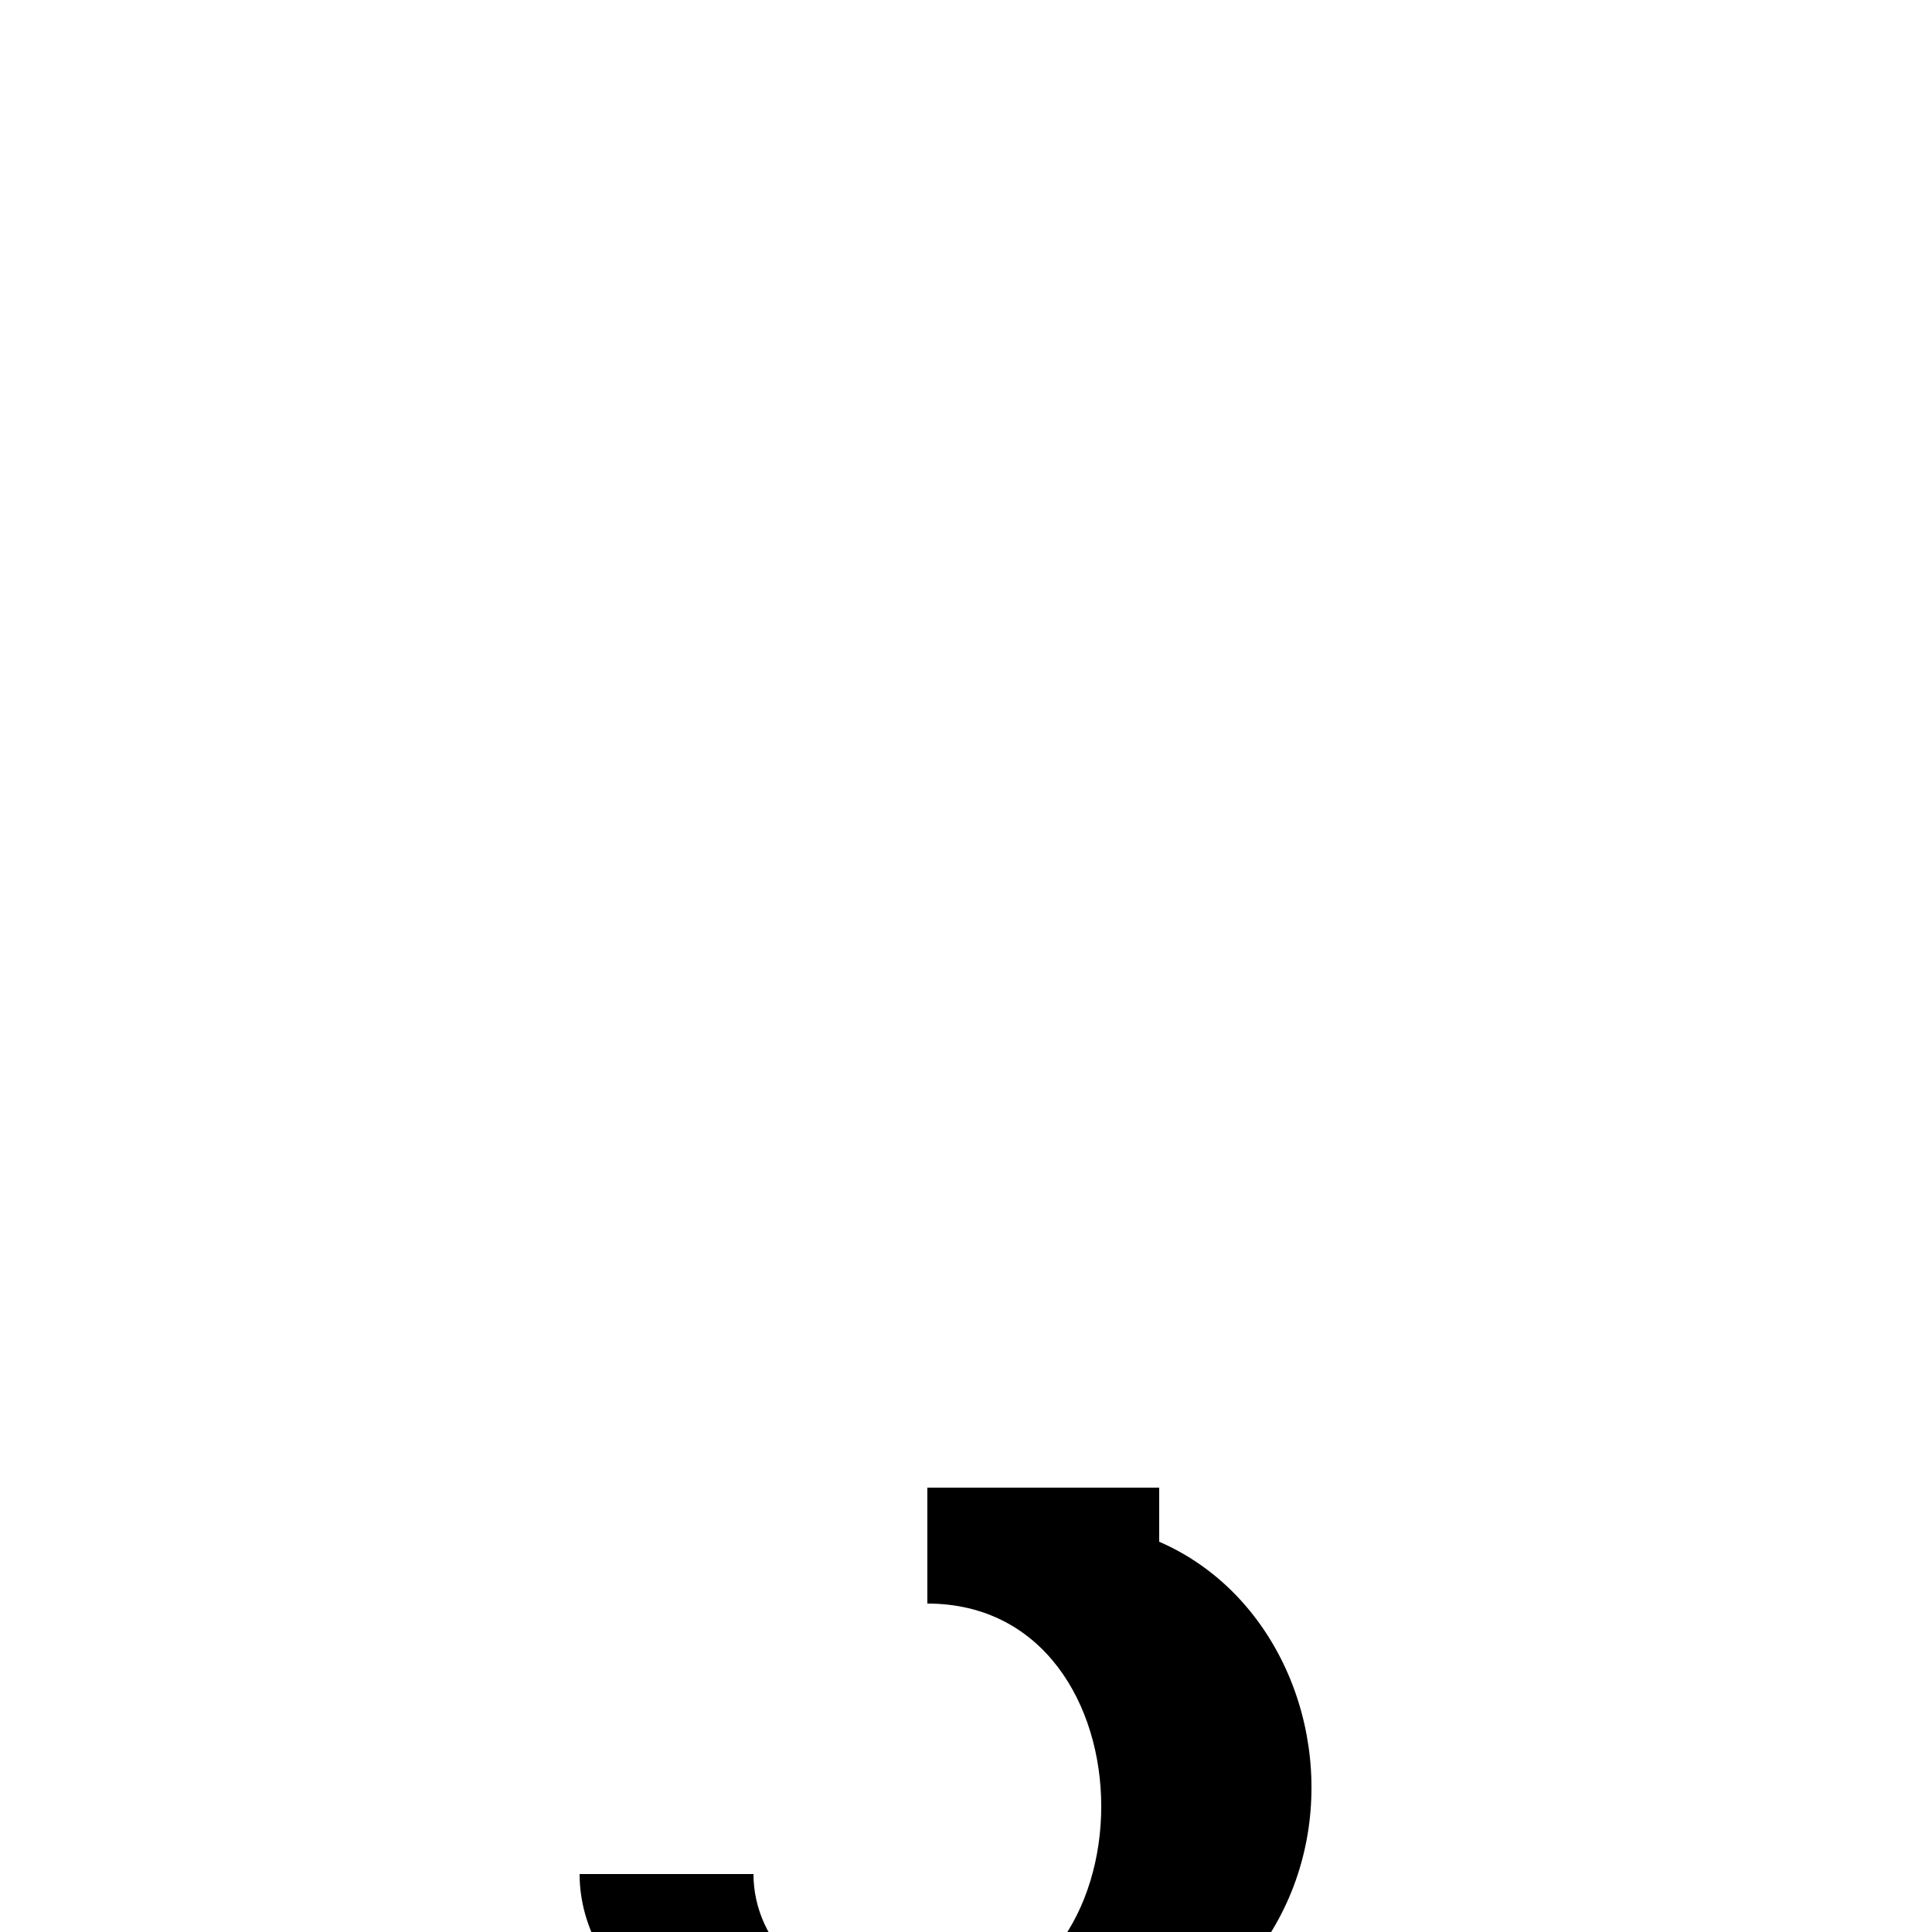
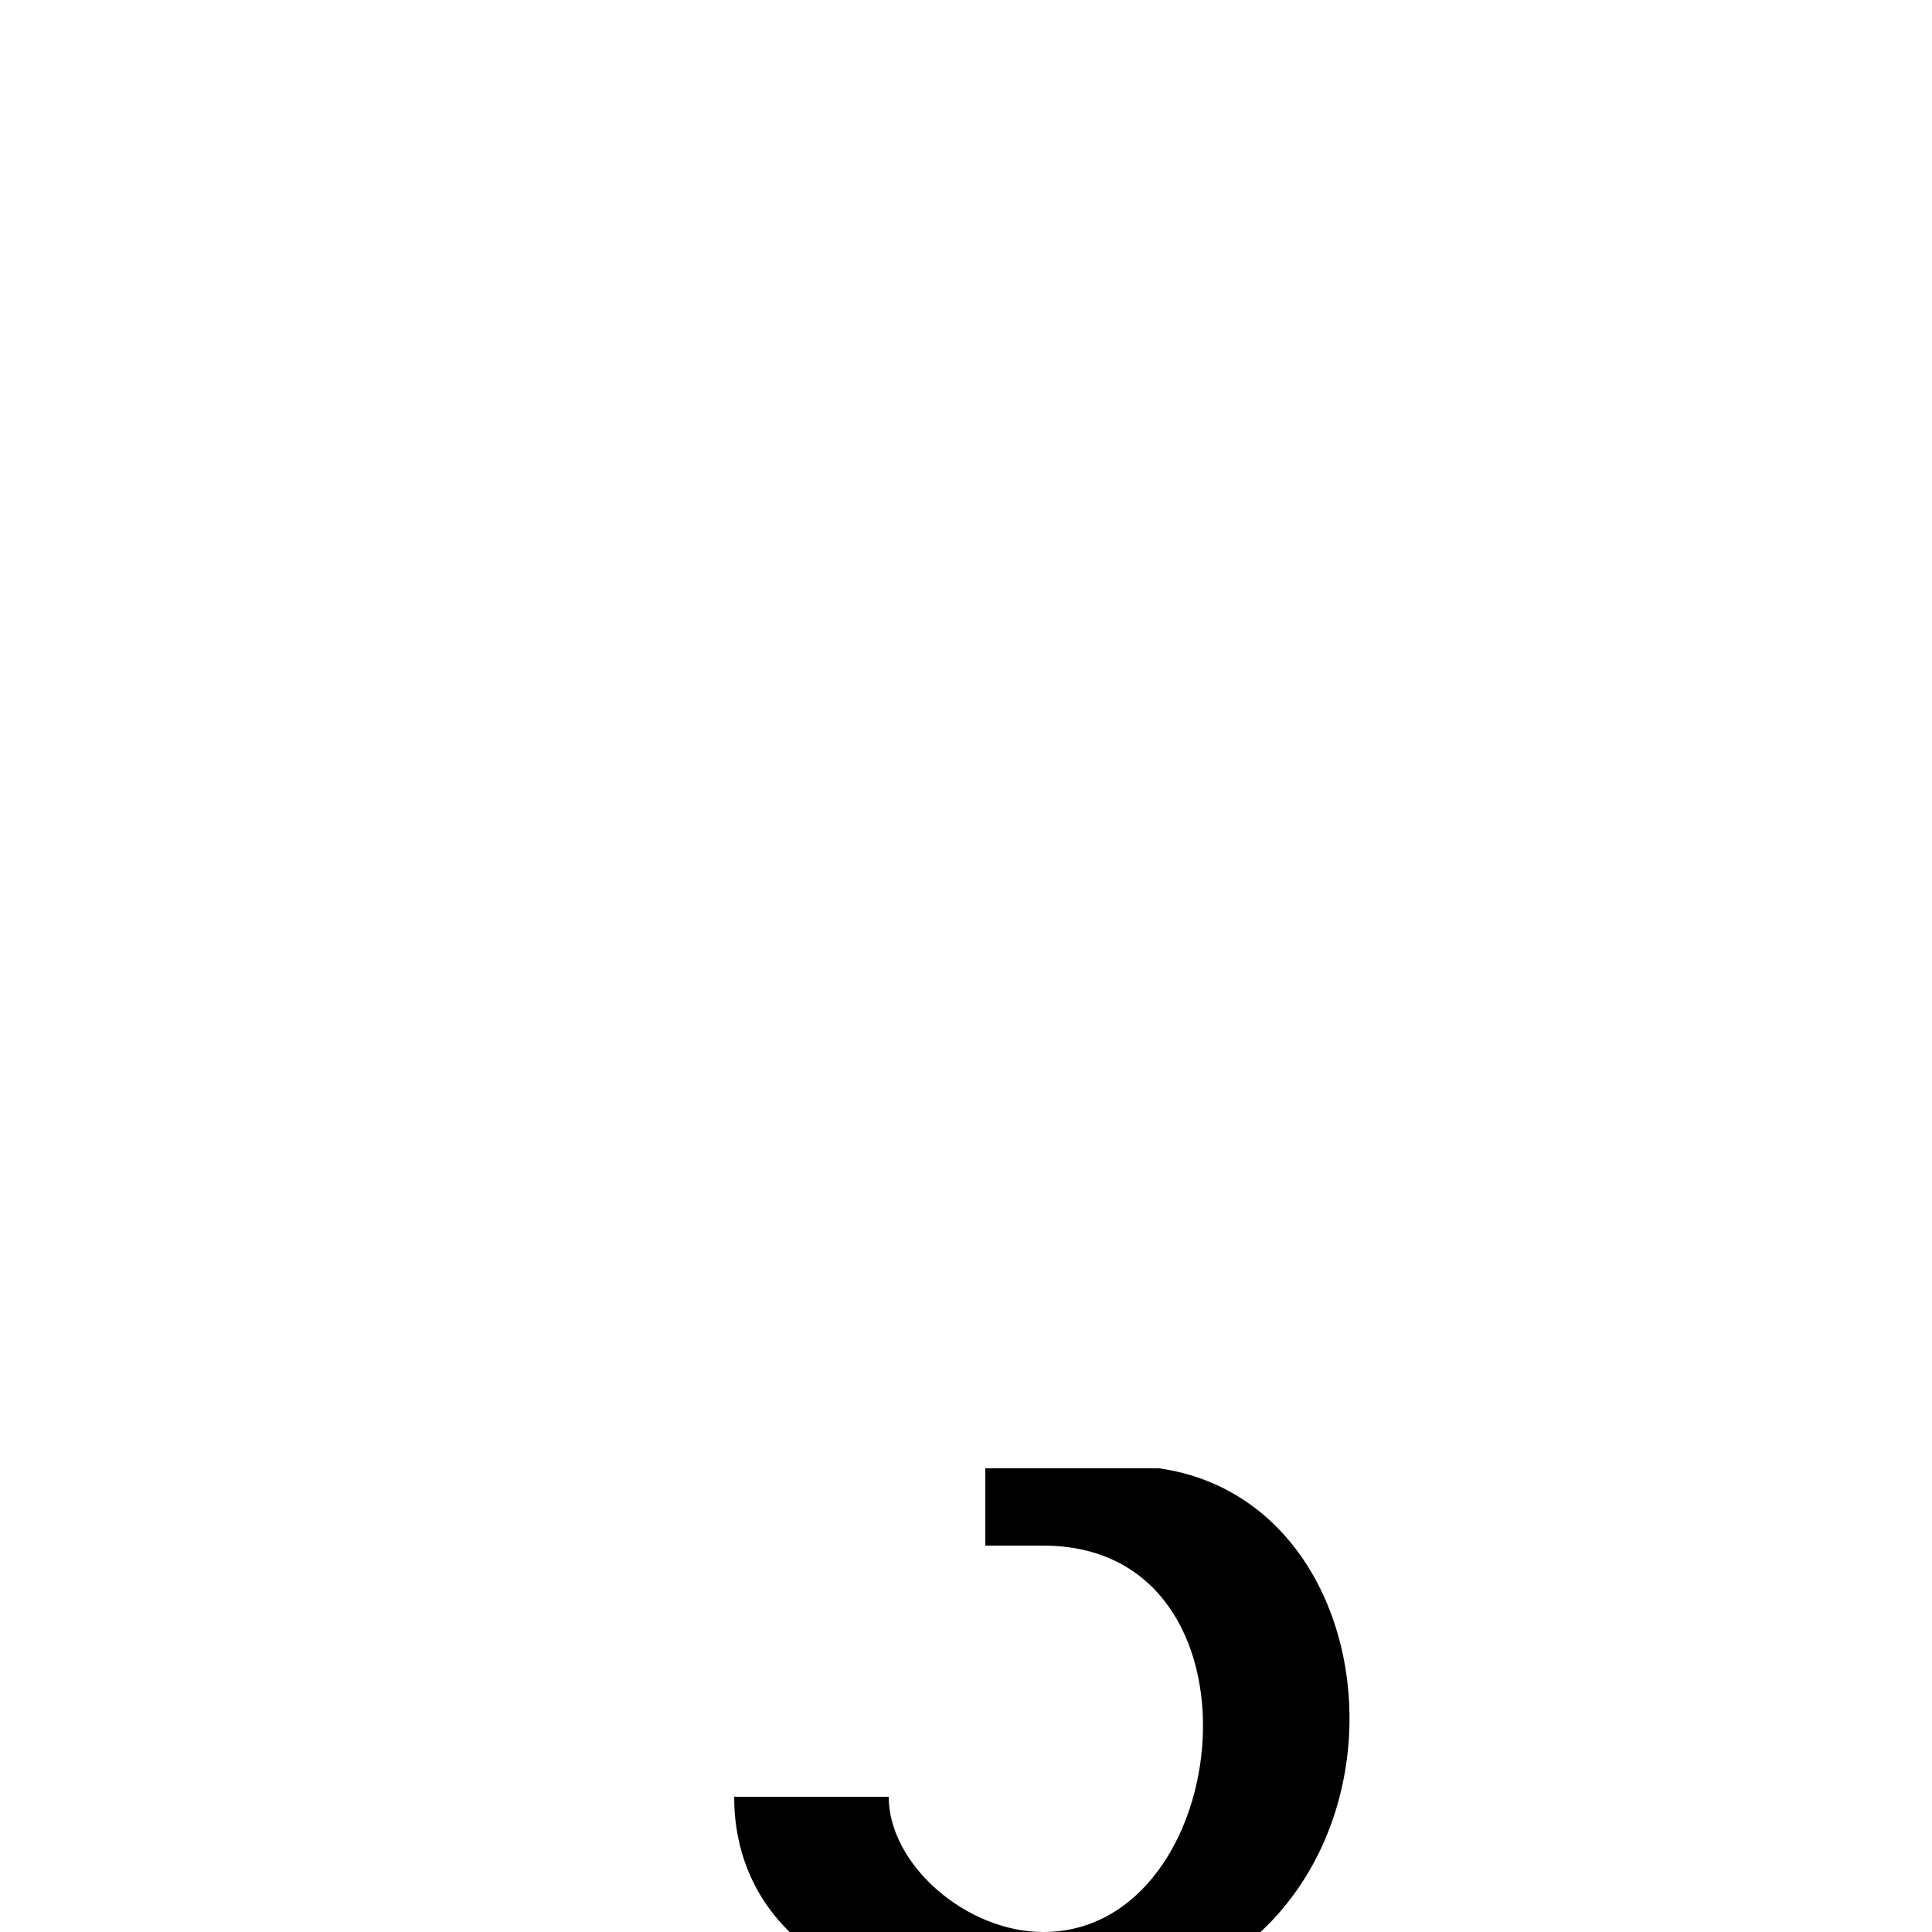
<svg xmlns="http://www.w3.org/2000/svg" viewBox="0 0 1000 1000">
-   <path transform="translate(-2000,-52.3622)" style="fill:#000000;fill-opacity:1;stroke:none" d="m 2480,822.362 0,60 c 120,0 120,210 0,210 -60,0 -90,-35 -90,-70 l -90,0 c 0,55 60,110 180,110 240,0 240,-230 120,-282 l 0,-28 z" />
+   <path transform="translate(-2000,-52.3622)" style="fill:#000000;fill-opacity:1;stroke:none" d="m 2540,812.362 -30,0 0,40 30,0 c 120,0 100,200 0,200 -40,0 -80,-35 -80,-70 l -80,0 c 0,55 40,110 160,110 200,0 200,-260 60,-280 -40,0 -20,0 -60,0 z" />
</svg>
